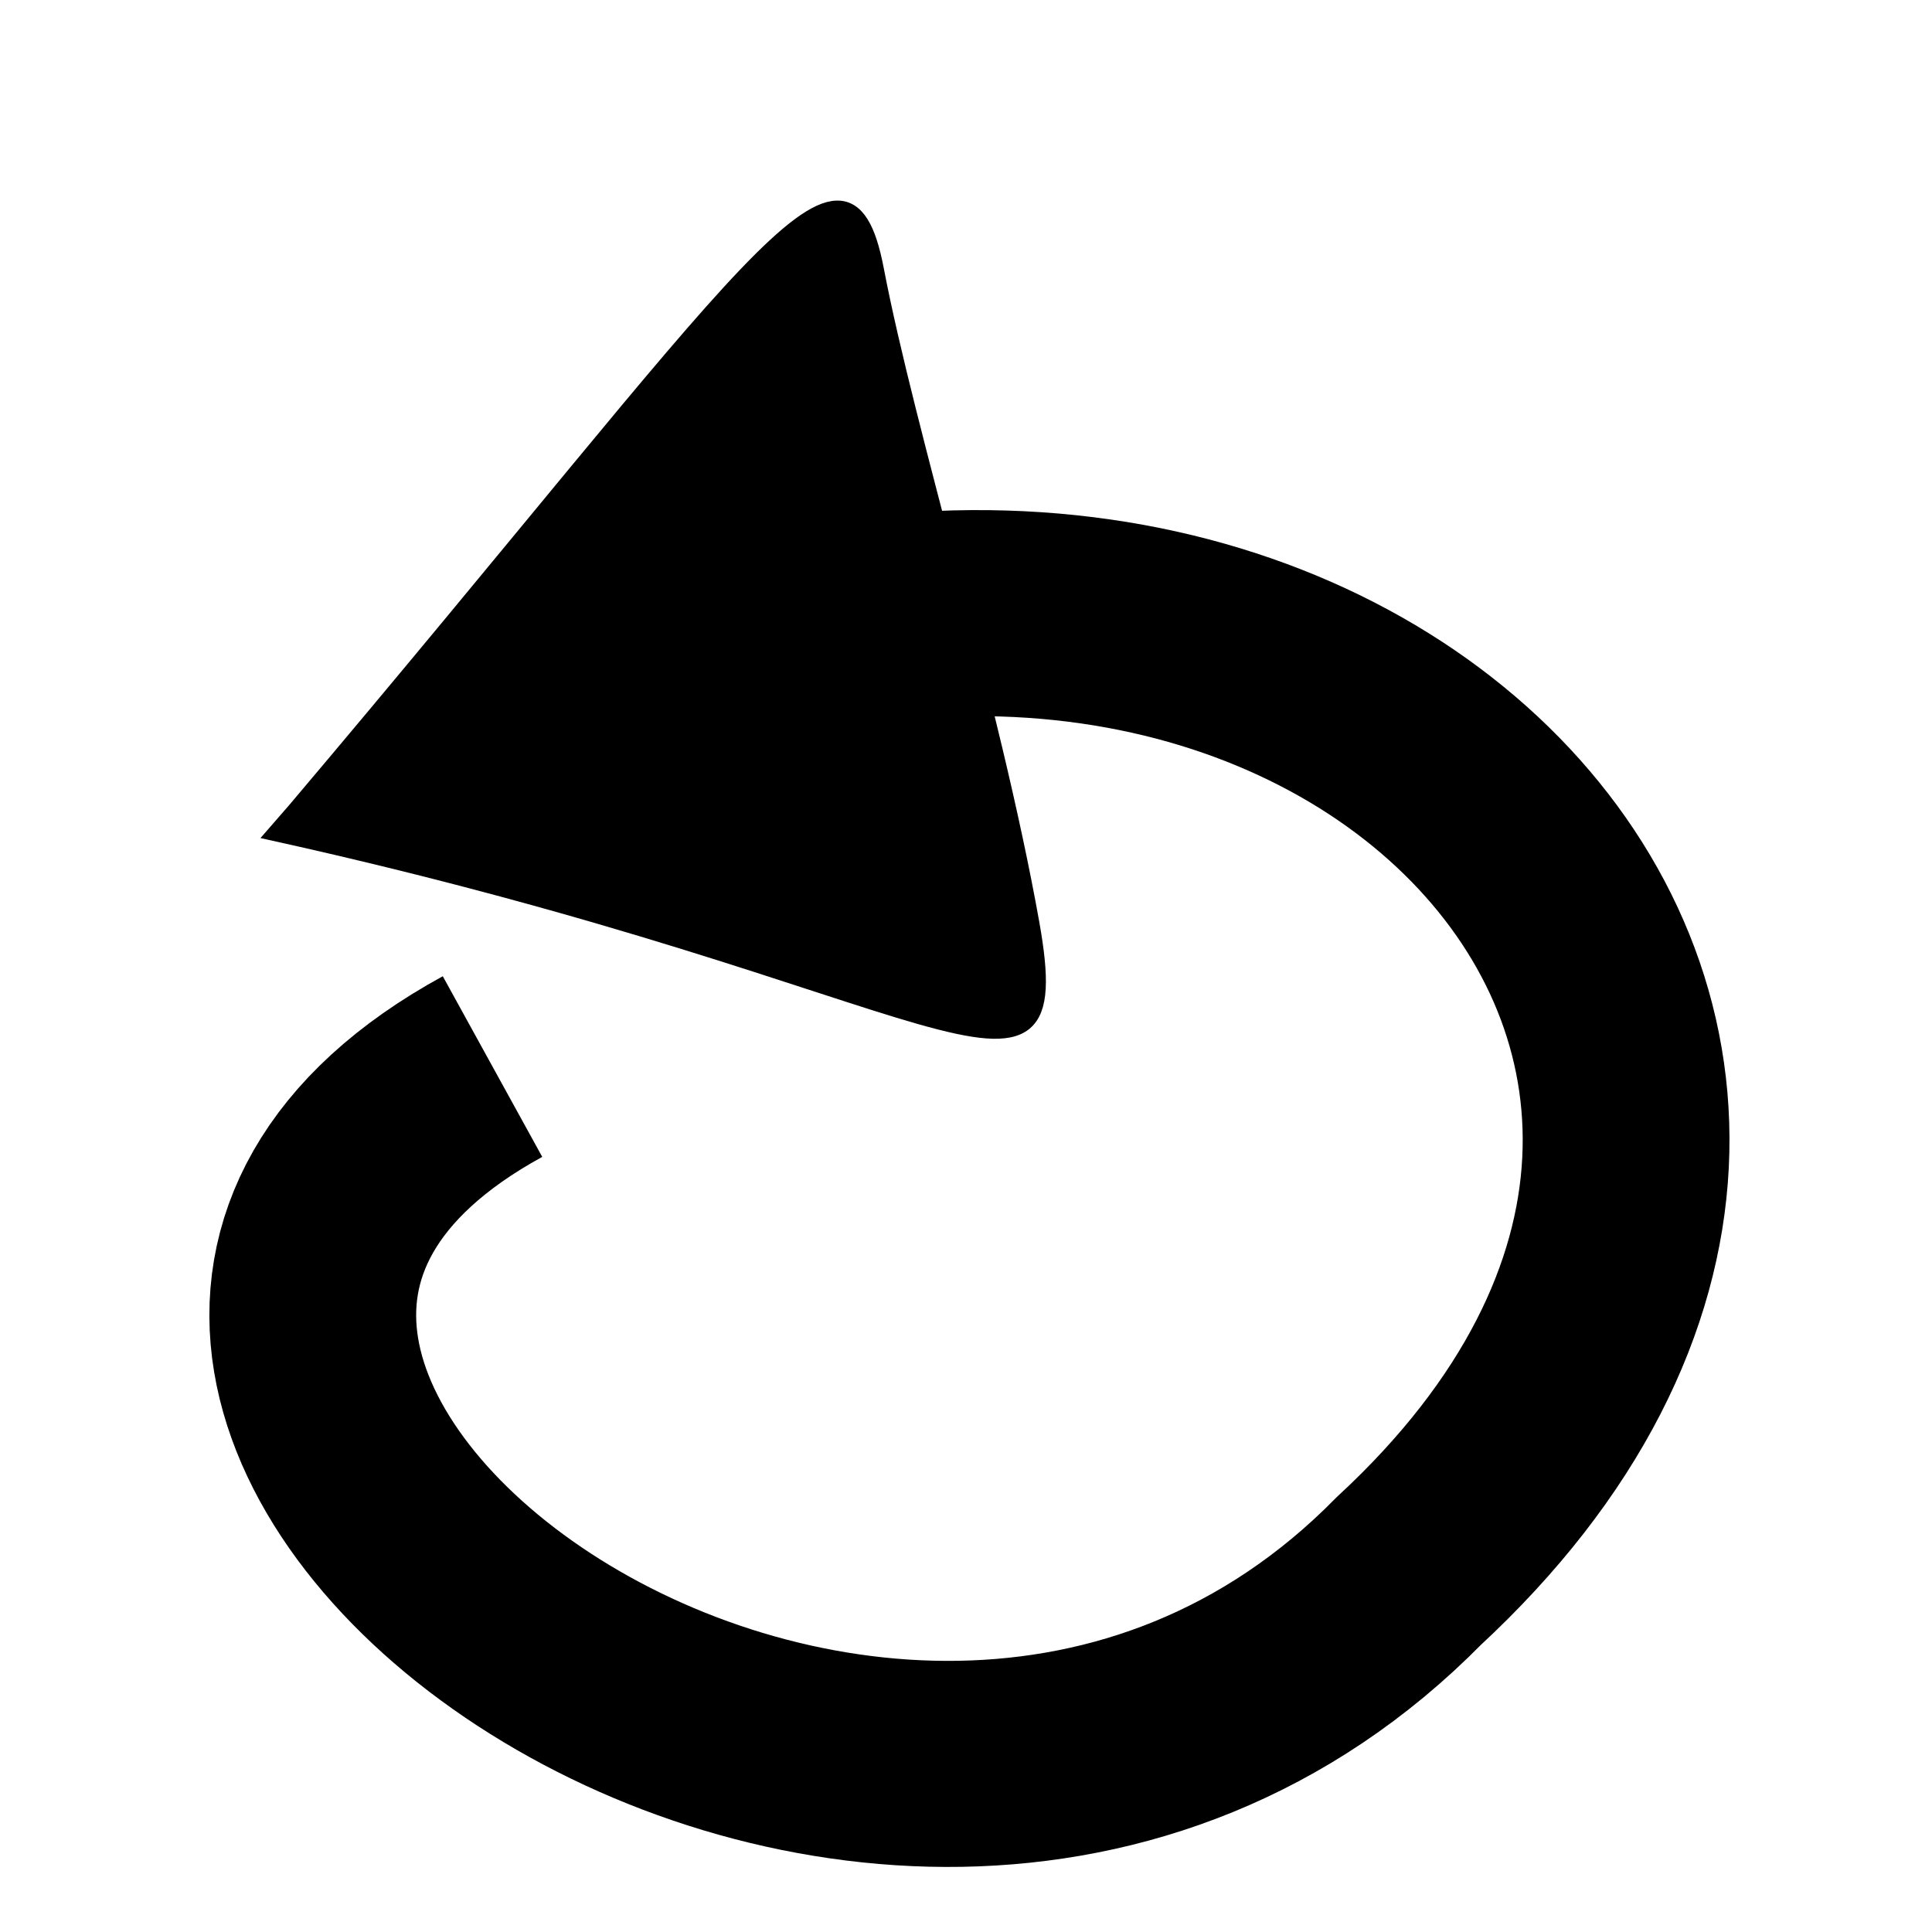
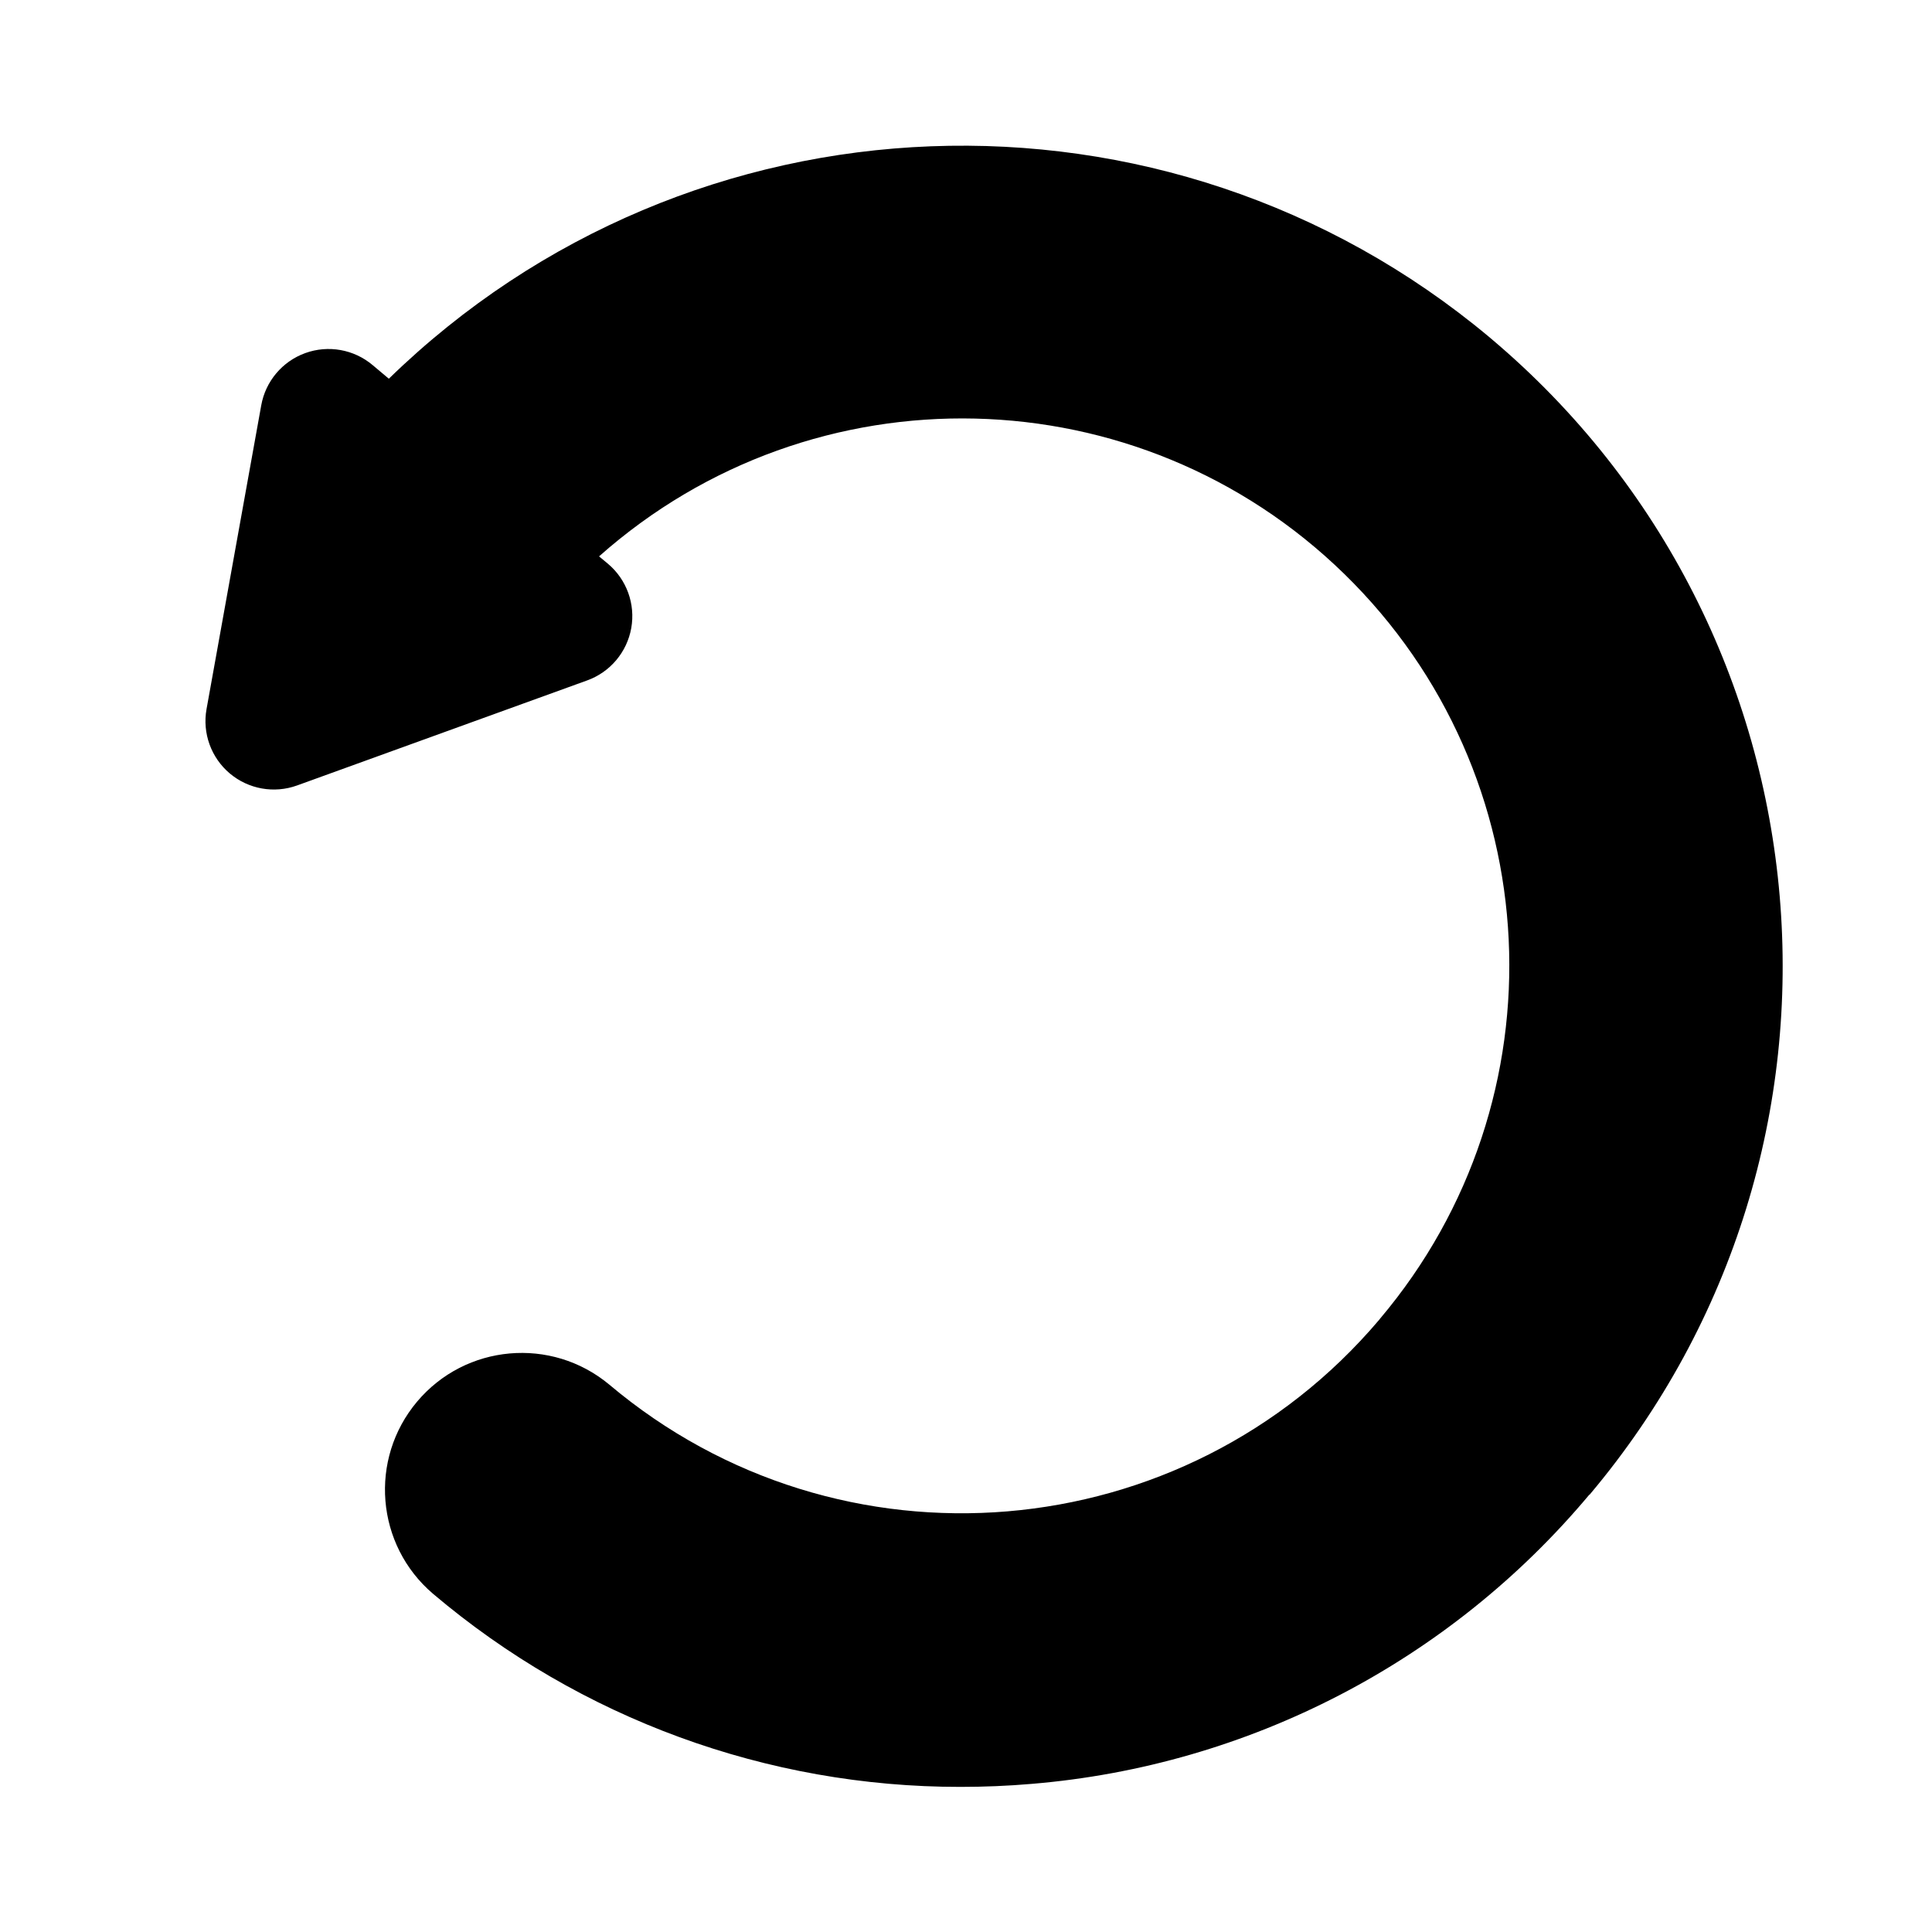
- <svg xmlns="http://www.w3.org/2000/svg" width="24px" height="24px" viewBox="0 0 700 810" preserveAspectRatio="xMidYMid meet">
-   <rect id="svgEditorBackground" x="0" y="0" width="1310" height="810" style="fill: none; stroke: none;" />
-   <defs id="svgEditorDefs">
-     <path id="svgEditorClosePathDefs" style="stroke:black;stroke-width:1px;fill:rosybrown;" />
-     <marker id="marker1" viewBox="380.588 80.461 548.824 649.078" markerUnits="strokeWidth" refX="655" refY="405" markerWidth="34.3" markerHeight="40.57" orient="auto">
-       <g transform="matrix(8.6391 0 0 8.6391 -7931.82 -5025.6)">
-         <path d="M974.3,614.977c36.616,-16.969,68.689,16.034,40.904,41.833c-25.616,26.109,-72.407,-9.066,-44.312,-24.48" style="stroke:black;fill:none;stroke-width:6px;" />
-         <path d="M803.558,624.583c5.173,45.561,8.778,56.94,-0.31,51.13s-25.414,-13.762,-37.495,-21.691s0.926,-6.57,37.805,-29.438Z" style="stroke:black;fill:black;stroke-width:1px;" transform="matrix(-0.516699 -0.546646 0.546646 -0.516699 1038.68 1383.04)" />
-       </g>
-     </marker>
-     <polygon id="svgEditorIconDefs" style="fill:rosybrown;" />
+ <svg xmlns="http://www.w3.org/2000/svg" viewBox="0 0 141.26 141.26">
+   <defs>
+     <style>.cls-1{fill:none;}</style>
  </defs>
-   <g id="e16_group" transform="matrix(8.66948 0 0 8.6391 -8296.64 -5025.6)">
-     <path d="M974.3,614.977c36.616,-16.969,68.689,16.034,40.904,41.833c-25.616,26.109,-72.407,-9.066,-44.312,-24.48" style="stroke:black;fill:none;stroke-width:10px;" id="e11_curve3" transform="matrix(1 0 0 1 3.57576 1.15753)" />
-     <path d="M803.558,624.583c5.173,45.561,8.778,56.94-0.31,51.13s-25.414-13.762-37.495-21.691s0.926-6.57,37.612-31.385Z" style="stroke:black;fill:black;stroke-width:1px;" id="e15_areaS3" transform="matrix(-0.516699 -0.546646 0.546646 -0.516699 1038.68 1383.04)" />
+   <g id="Capa_2" data-name="Capa 2">
+     <g id="Capa_1-2" data-name="Capa 1">
+       <path d="M116.2,109.29a59.61,59.61,0,0,1-40.77,21.14c-1.74.15-3.48.22-5.21.22a59.58,59.58,0,0,1-38.56-14.12,10,10,0,0,1,12.88-15.3,40,40,0,0,0,56.29-4.72s0,0,0,0l.07-.09A40,40,0,0,0,43.8,40.68l.65.54a5,5,0,0,1-1.52,8.53L21.72,57.43a5,5,0,0,1-6.62-5.58l4-22.21a5,5,0,0,1,8.14-2.95l1.19,1a60.08,60.08,0,0,1,80.44-3.06l.13.11h0a60,60,0,0,1,7.23,84.54Z" />
+       <rect class="cls-1" width="141.26" height="141.26" />
+     </g>
  </g>
</svg>
